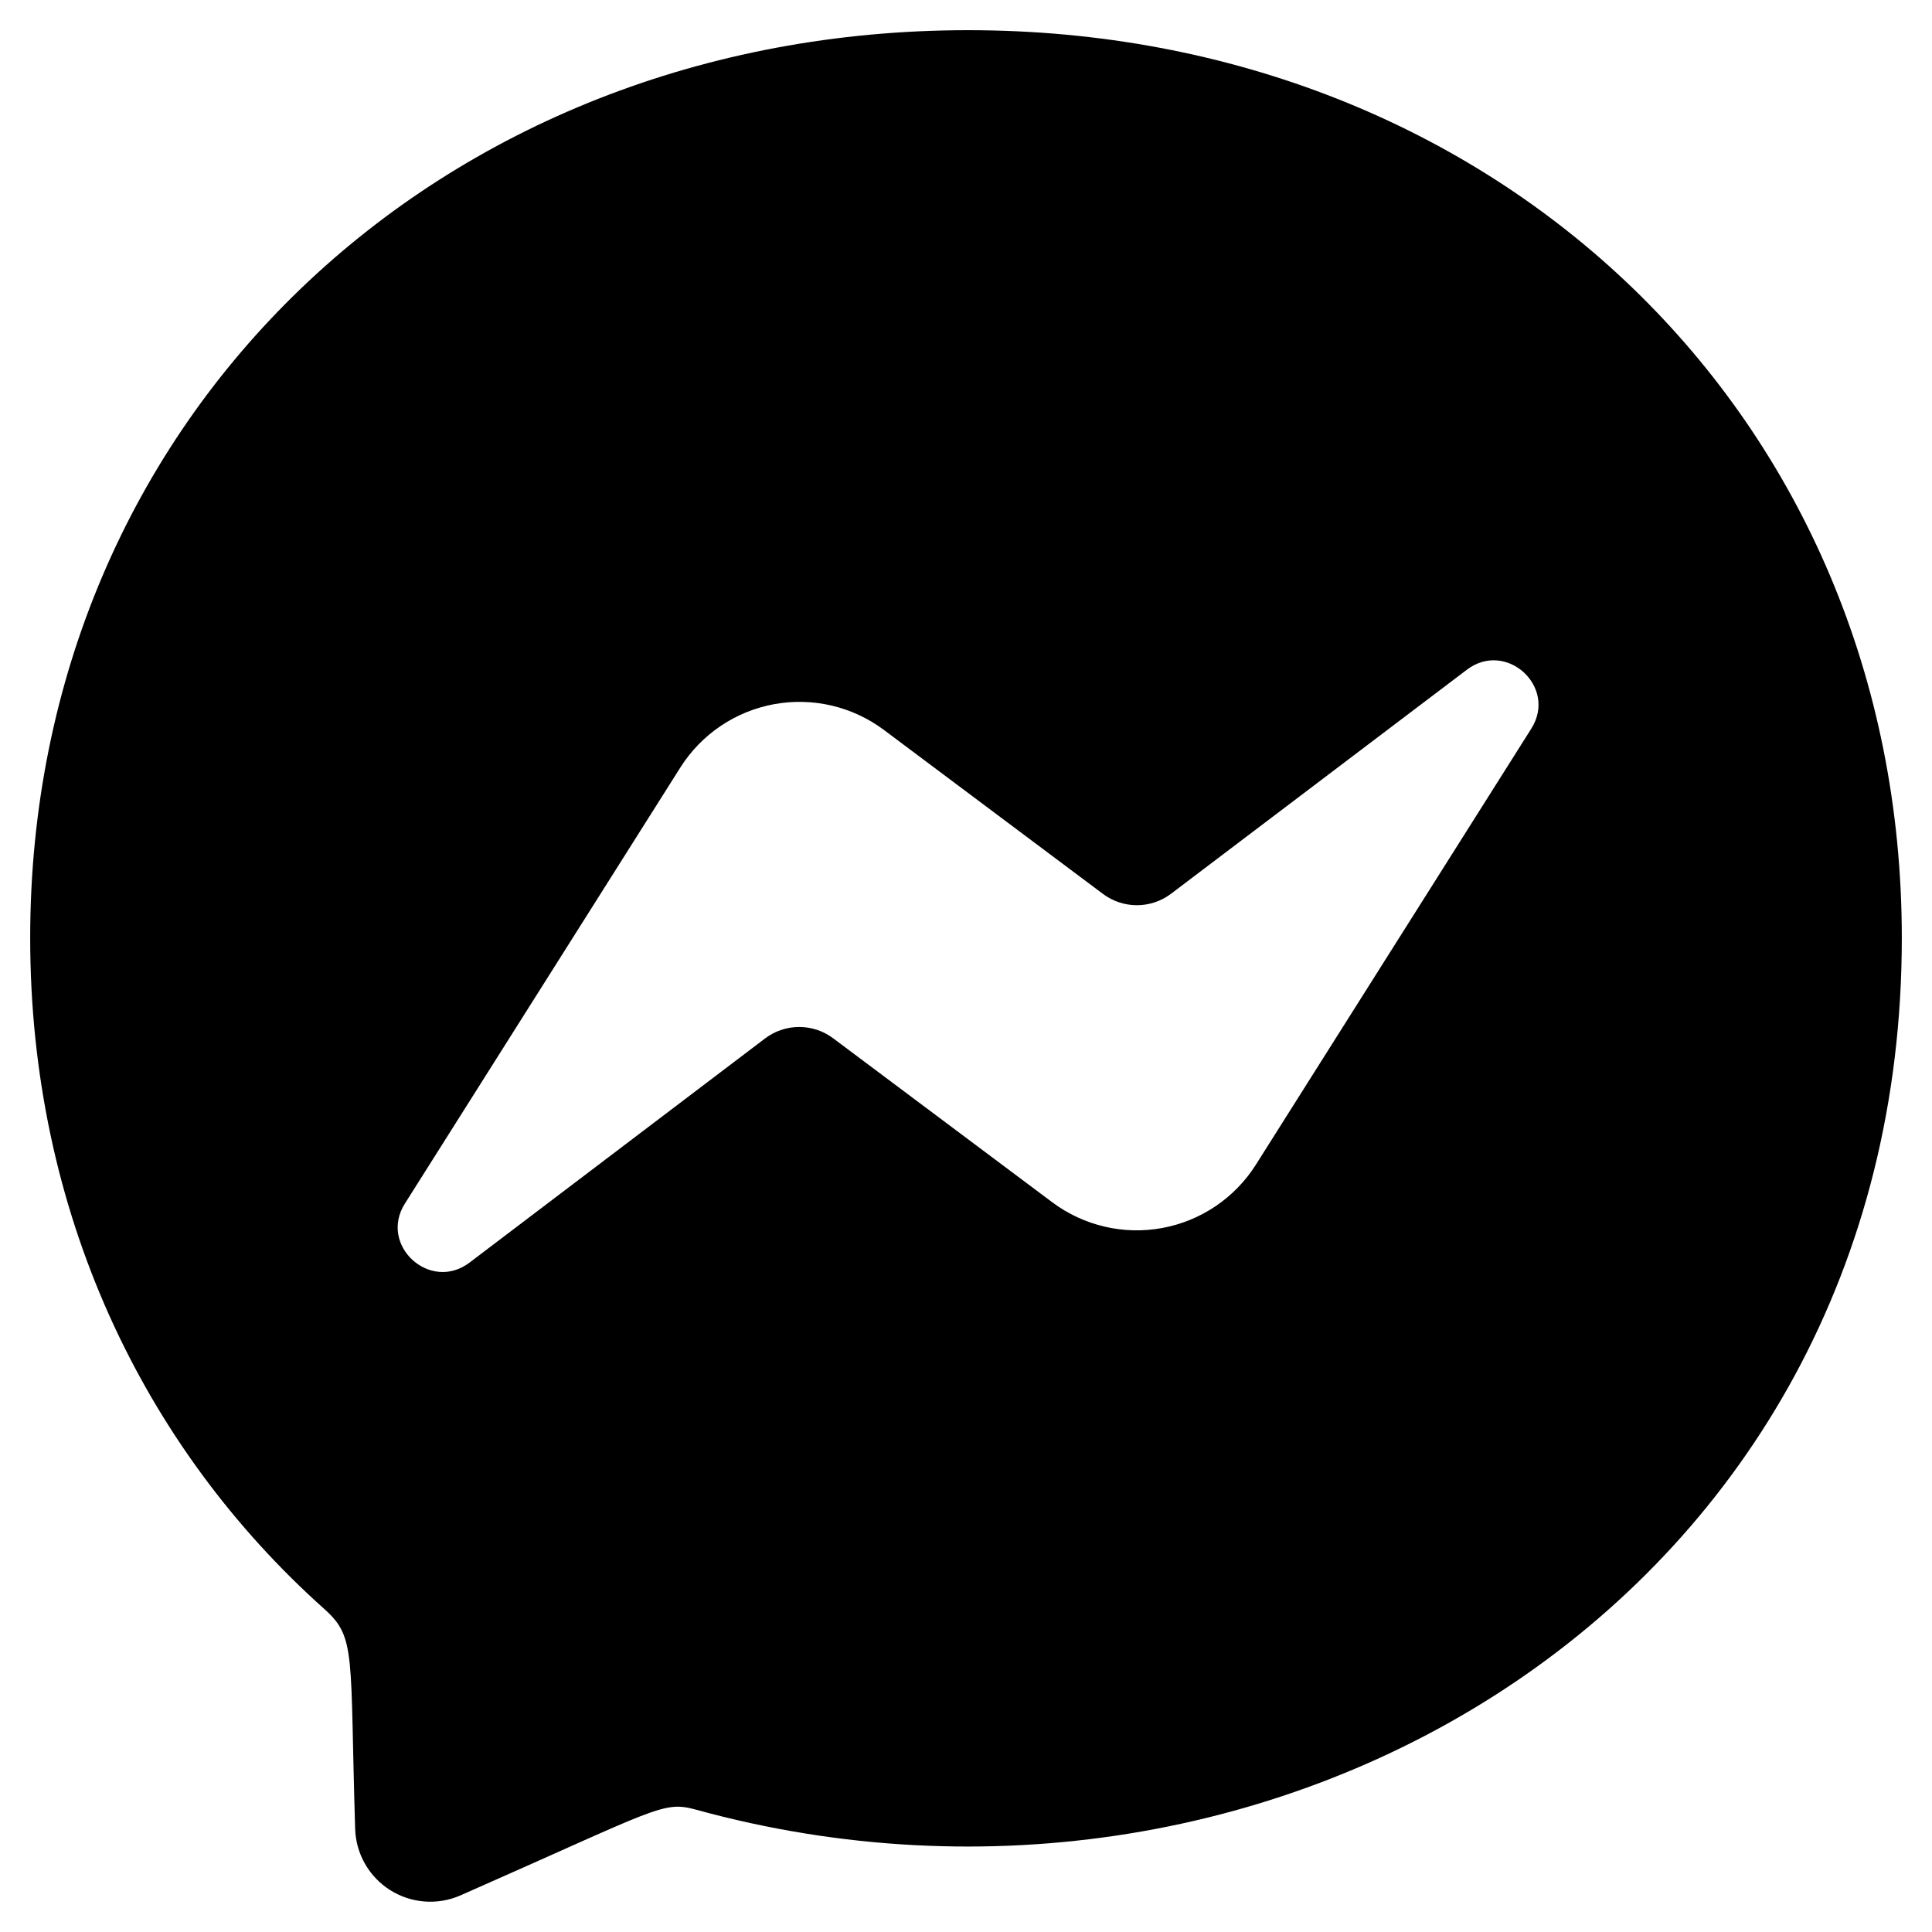
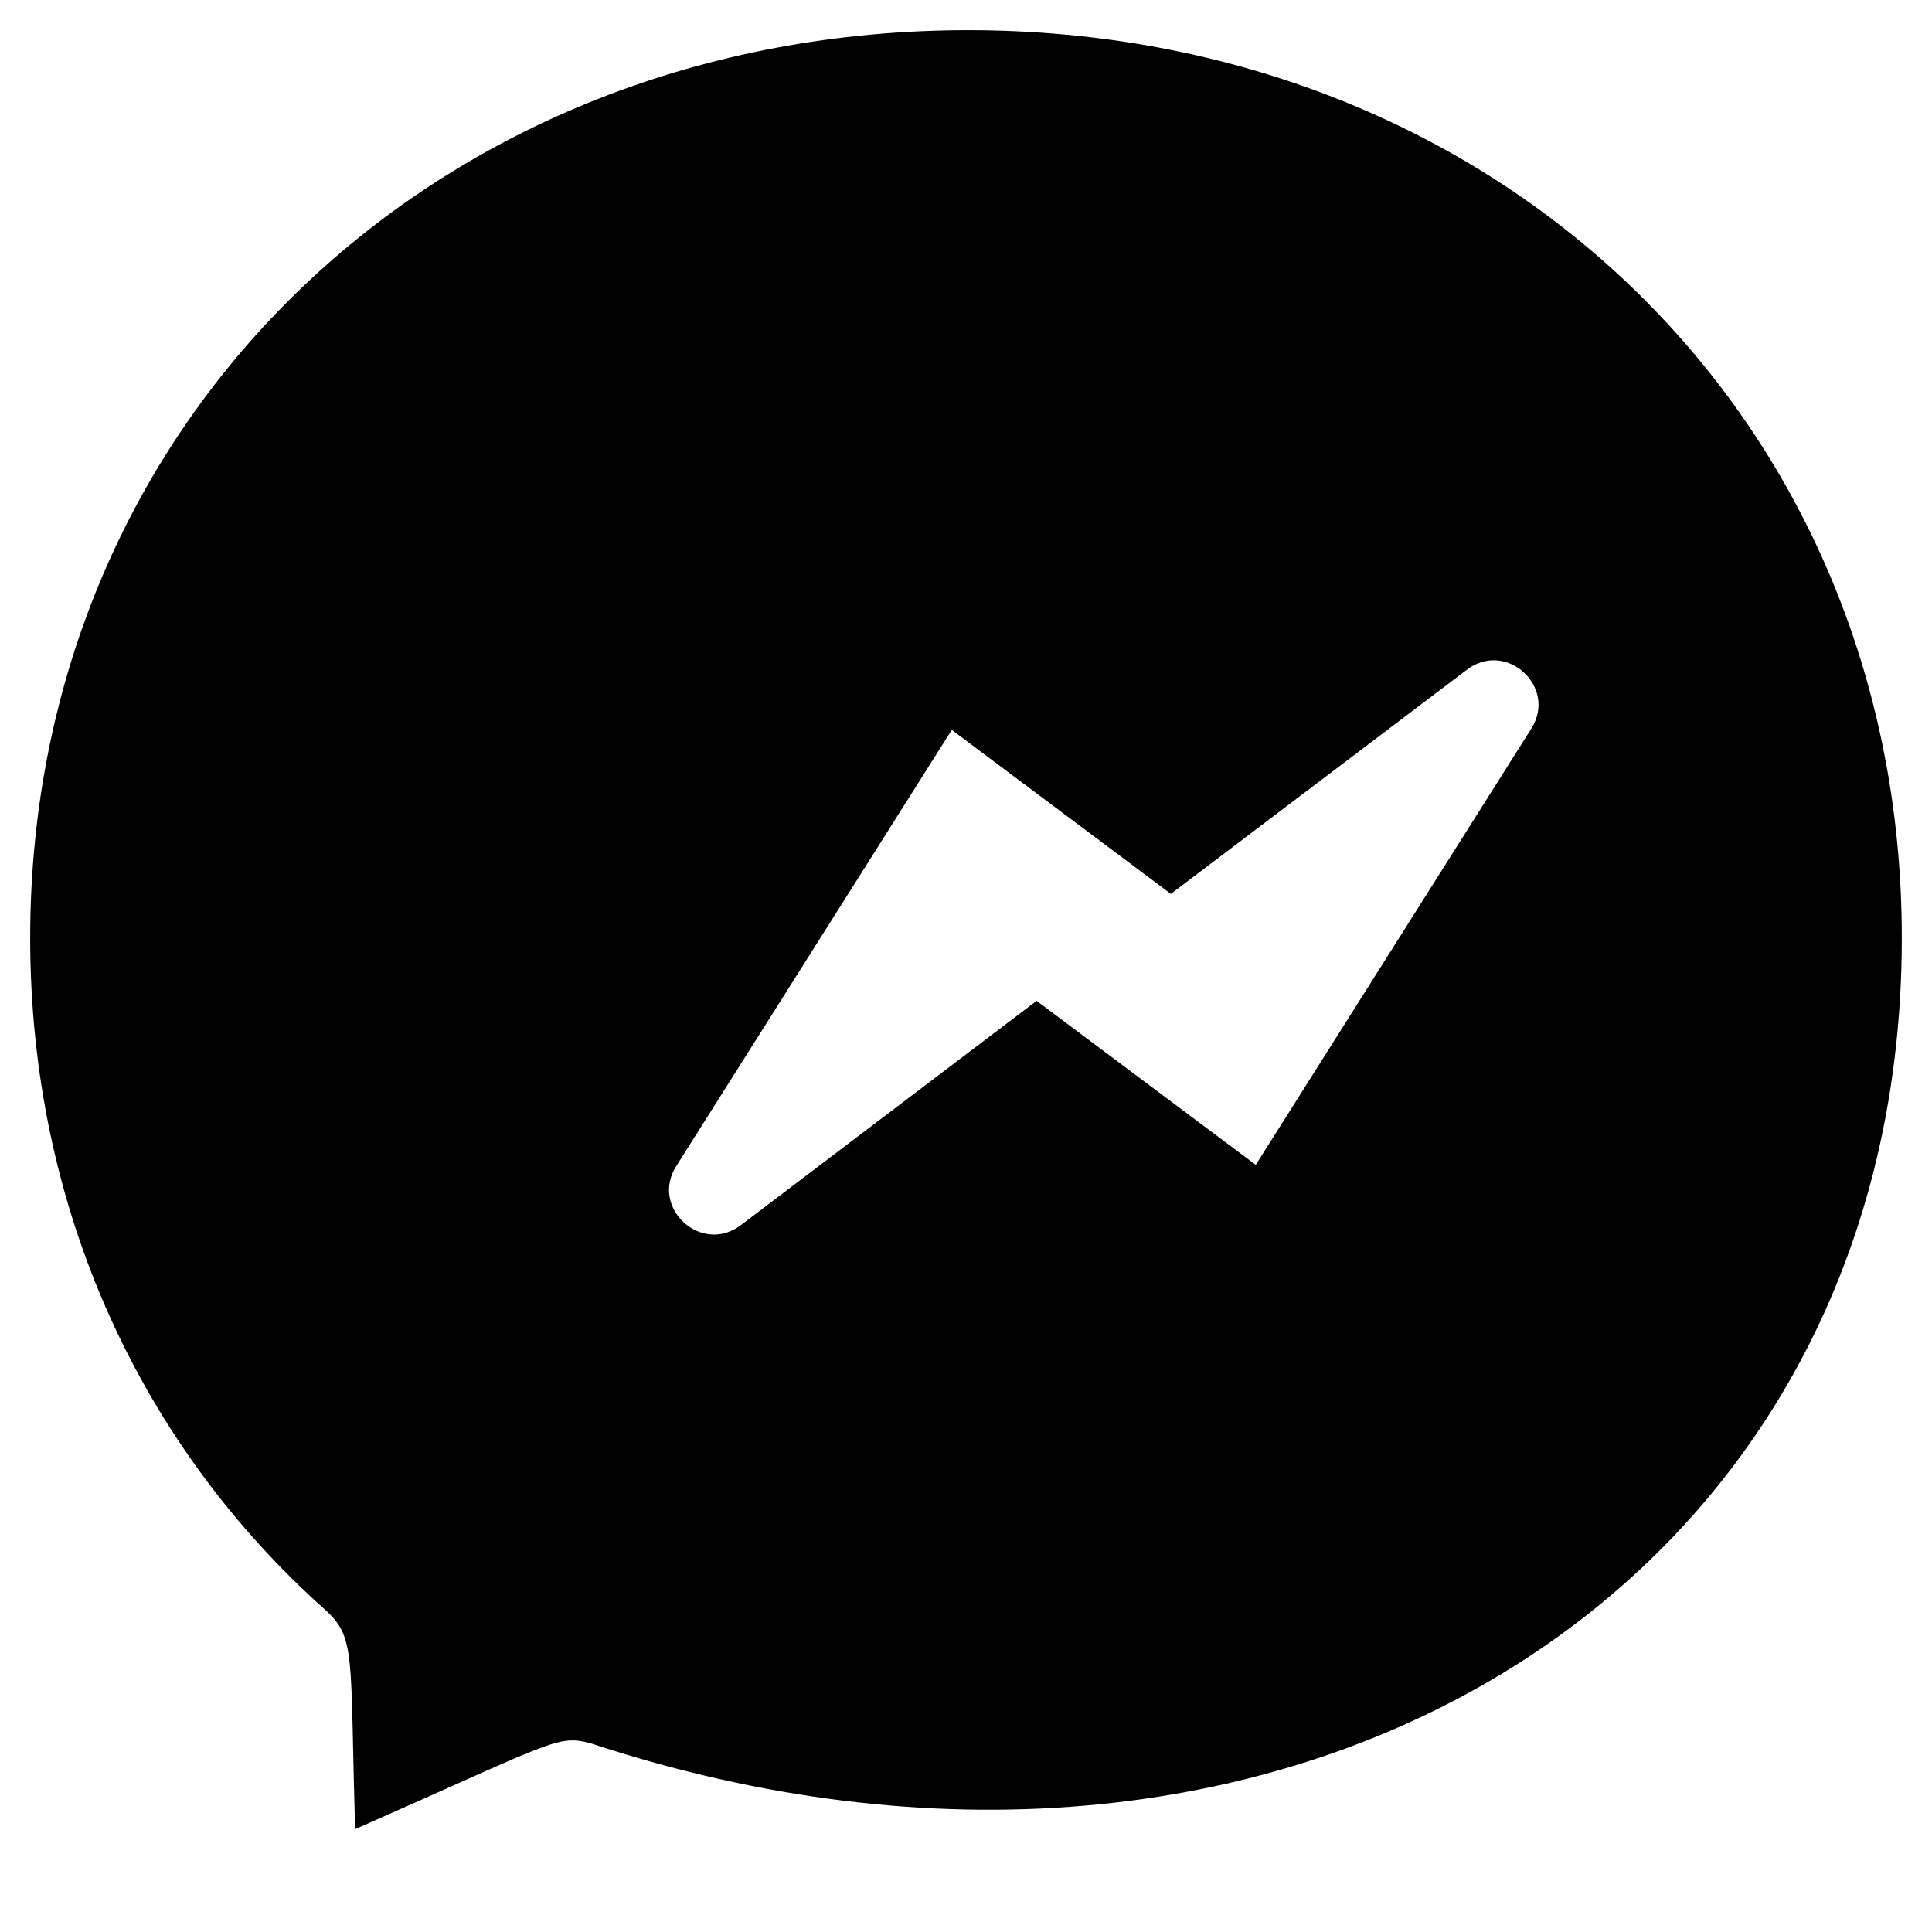
<svg xmlns="http://www.w3.org/2000/svg" width="{{ include.width }}" height="{{ include.height }}" class="{{ include.class }}" viewBox="0 0 512 512" aria-hidden="true" role="img">
-   <path d="M256.55 8C116.52 8 8 110.34 8 248.57c0 72.3 29.71 134.78 78.07 177.94 8.35 7.51 6.63 11.86 8.05 58.23A19.92 19.92.0 00122 502.31c52.91-23.3 53.59-25.14 62.56-22.7C337.85 521.8 504 423.7 504 248.57 504 110.34 396.59 8 256.55 8zm149.24 185.13-73 115.57a37.37 37.37.0 01-53.91 9.93l-58.08-43.47a15 15 0 00-18 0l-78.37 59.44c-10.46 7.93-24.16-4.6-17.11-15.67l73-115.57a37.36 37.36.0 0153.91-9.93l58.06 43.46a15 15 0 0018 0l78.41-59.38c10.44-7.98 24.14 4.54 17.09 15.62z" />
+   <path d="M256.55 8C116.52 8 8 110.34 8 248.57c0 72.3 29.71 134.78 78.07 177.94 8.35 7.51 6.63 11.86 8.05 58.23 52.91-23.3 53.59-25.14 62.56-22.7C337.85 521.8 504 423.7 504 248.57 504 110.34 396.59 8 256.55 8zm149.24 185.13-73 115.57-58.08-43.47-78.37 59.44c-10.46 7.93-24.16-4.6-17.11-15.67l73-115.57 58.06 43.46 78.41-59.38c10.44-7.98 24.14 4.54 17.09 15.62z" />
</svg>
